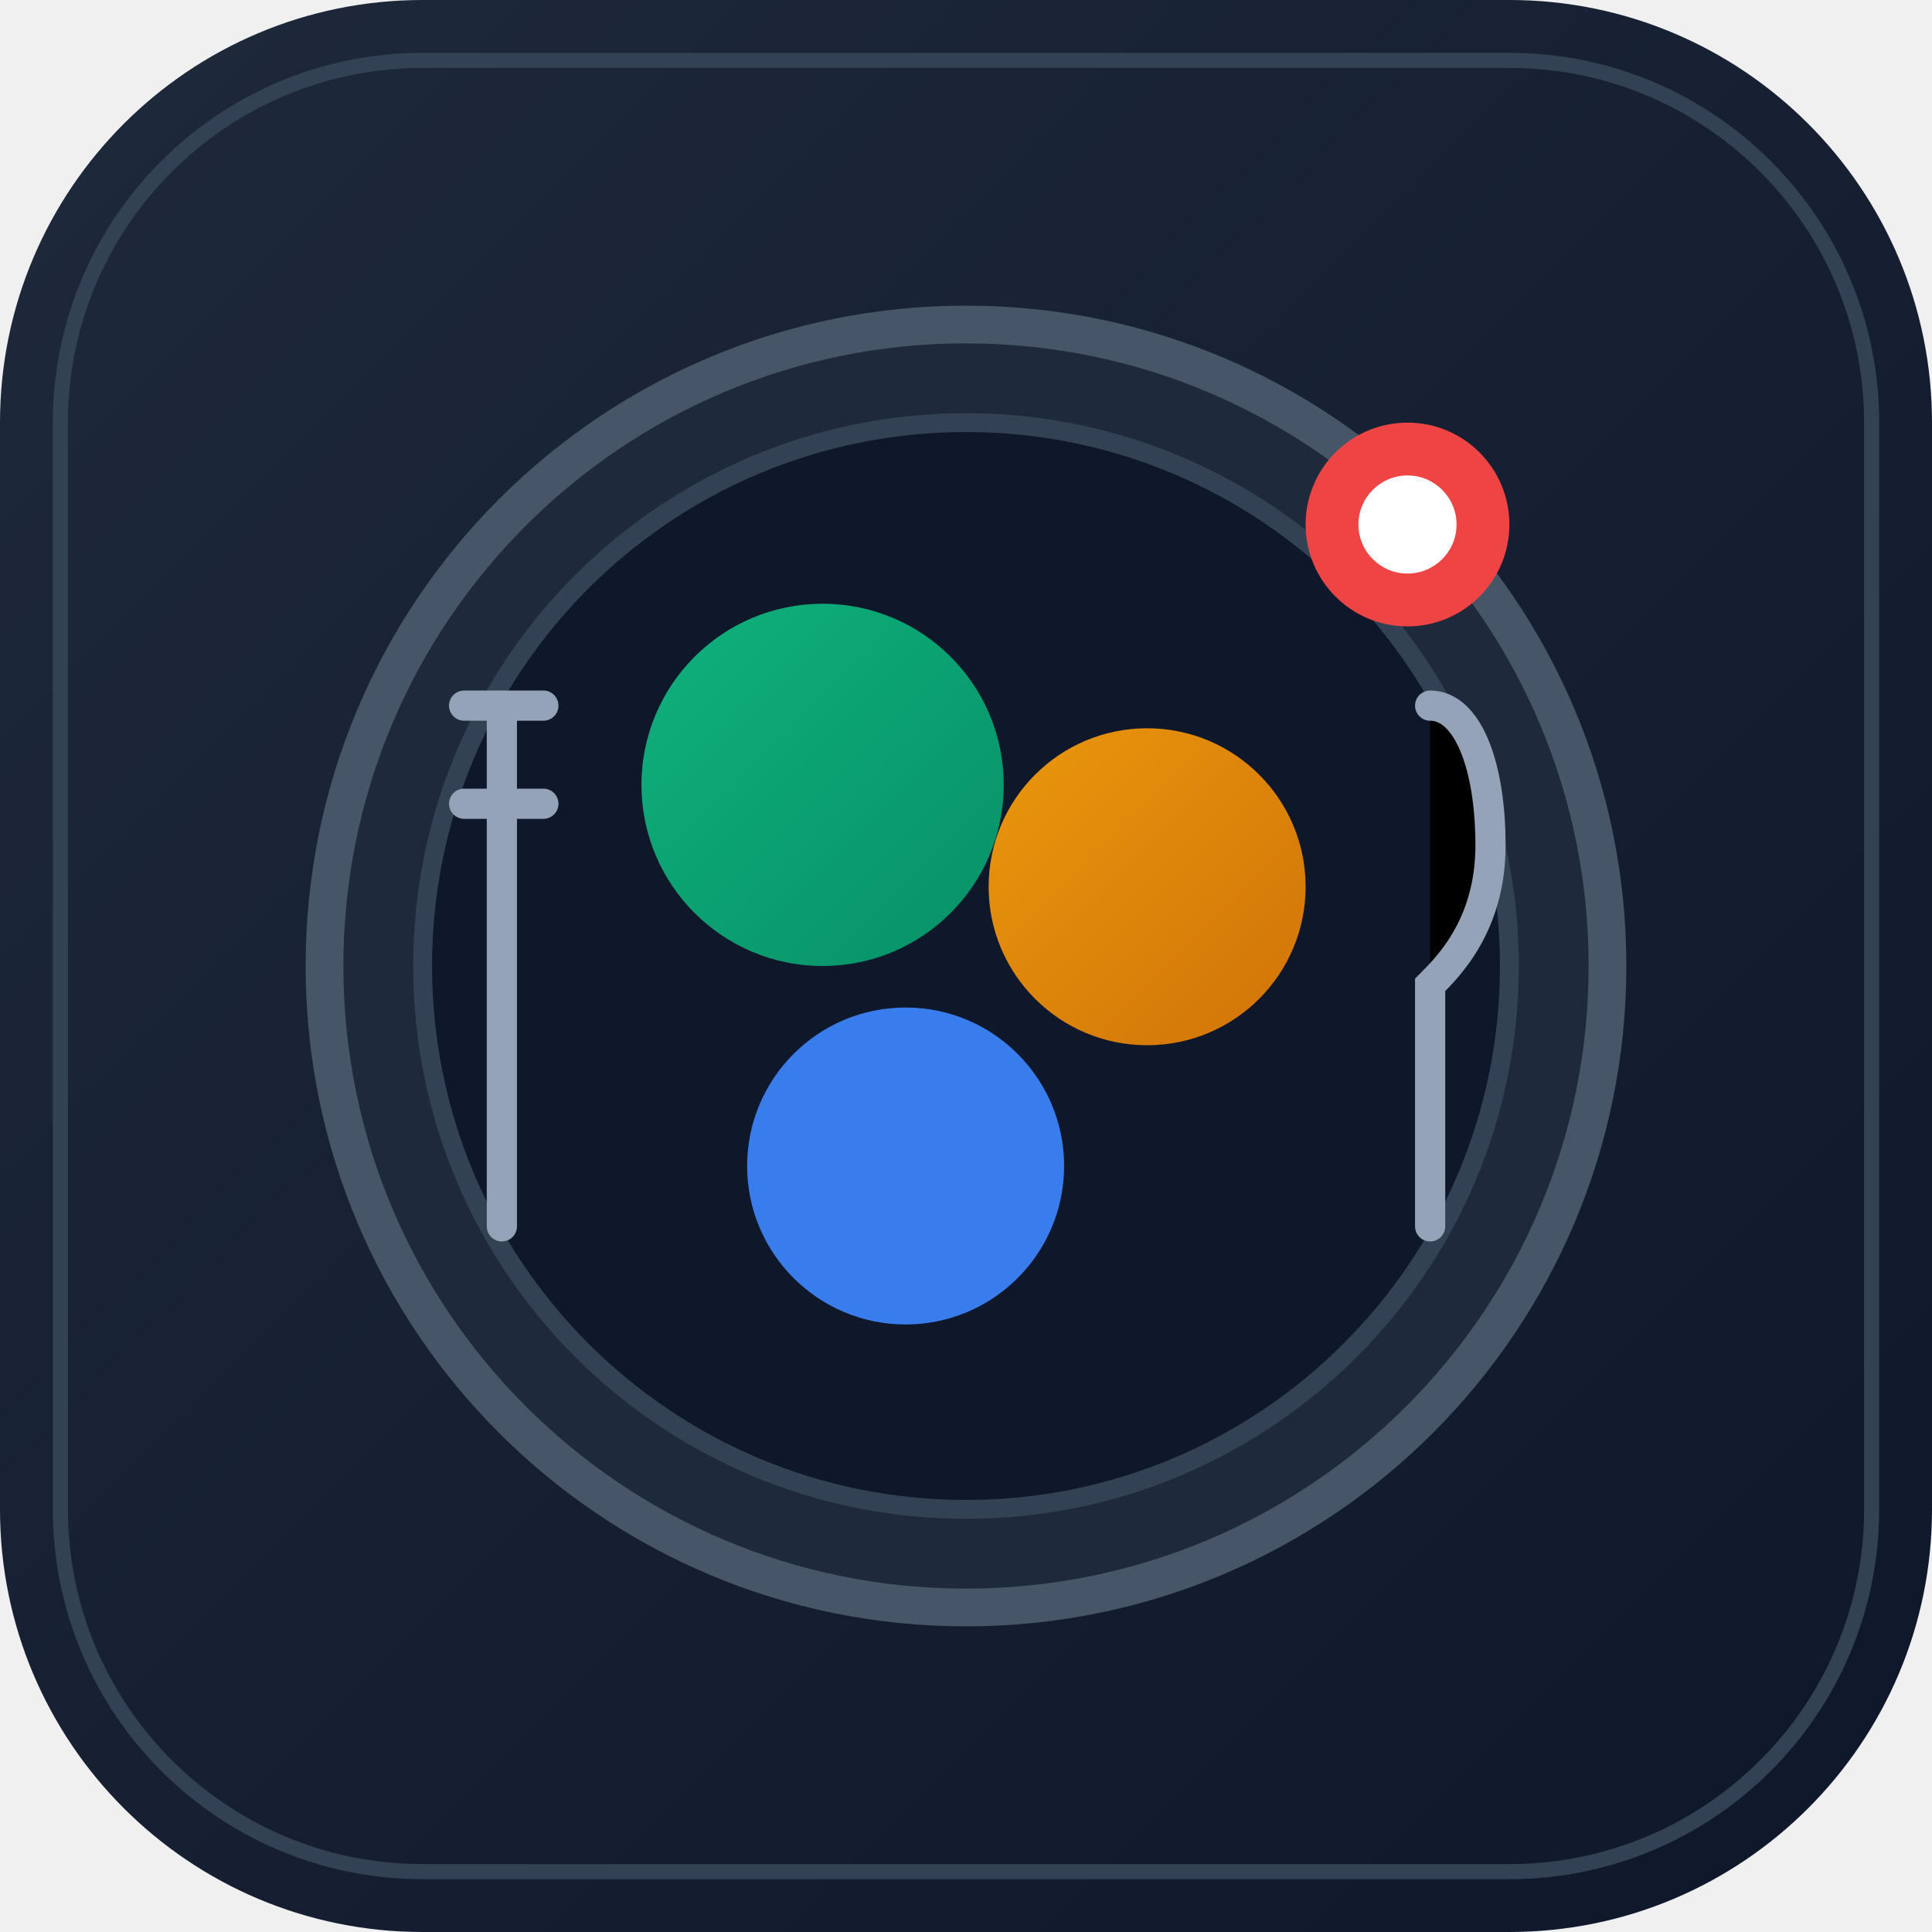
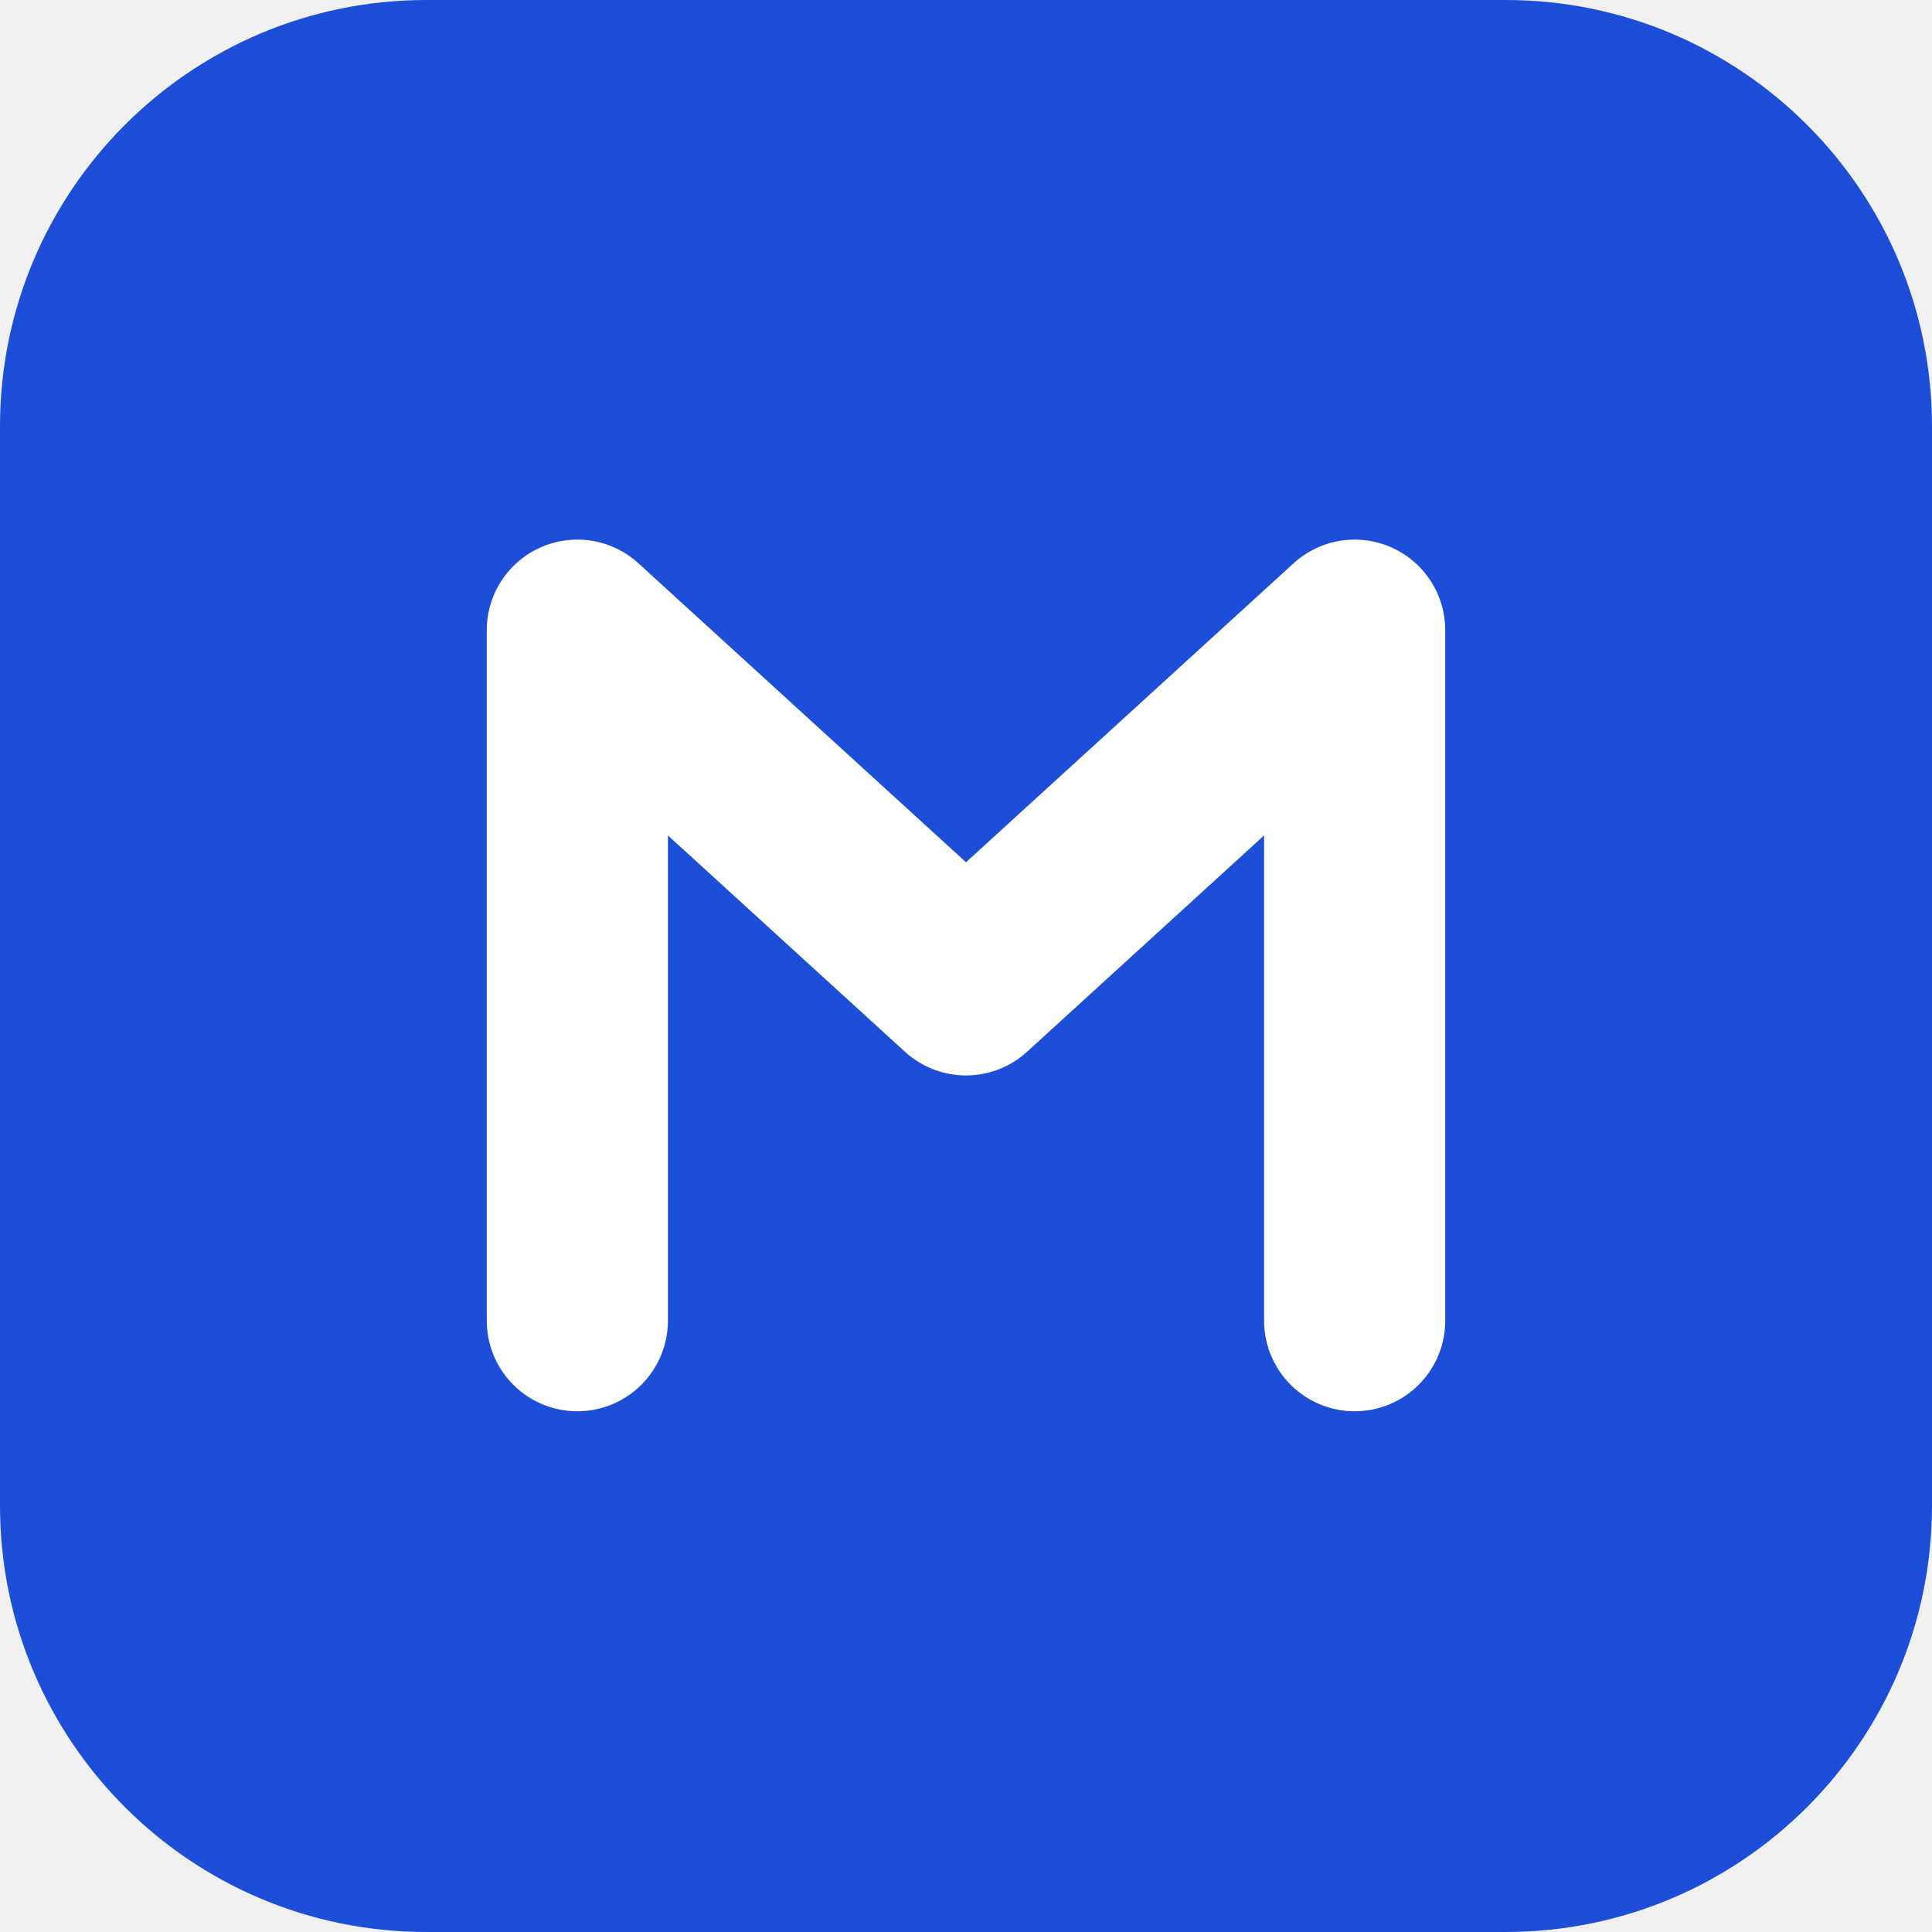
<svg xmlns="http://www.w3.org/2000/svg" viewBox="0 0 512 512" width="512" height="512">
-   <defs>
-     <linearGradient id="bg" x1="0%" y1="0%" x2="100%" y2="100%">
-       <stop offset="0%" stop-color="#1e293b" />
-       <stop offset="100%" stop-color="#0f172a" />
-     </linearGradient>
-     <linearGradient id="accent" x1="0%" y1="0%" x2="100%" y2="100%">
-       <stop offset="0%" stop-color="#10b981" />
-       <stop offset="100%" stop-color="#059669" />
-     </linearGradient>
-     <linearGradient id="glow" x1="0%" y1="0%" x2="100%" y2="100%">
-       <stop offset="0%" stop-color="#f59e0b" />
-       <stop offset="100%" stop-color="#d97706" />
-     </linearGradient>
-   </defs>
-   <rect width="512" height="512" rx="112" fill="url(#bg)" />
-   <rect x="16" y="16" width="480" height="480" rx="96" fill="none" stroke="#334155" stroke-width="4" />
-   <circle cx="256" cy="256" r="170" fill="#1e293b" stroke="#475569" stroke-width="10" />
-   <circle cx="256" cy="256" r="144" fill="#0f172a" stroke="#334155" stroke-width="5" />
-   <circle cx="218" cy="208" r="48" fill="url(#accent)" opacity="0.95" />
-   <circle cx="304" cy="235" r="42" fill="url(#glow)" opacity="0.95" />
-   <circle cx="240" cy="309" r="42" fill="#3b82f6" opacity="0.95" />
-   <path d="M133 187 L133 325 M123 187 L144 187 M123 213 L144 213" stroke="#94a3b8" stroke-width="8" stroke-linecap="round" />
-   <path d="M379 187 C389 187 395 203 395 224 C395 245 384 256 379 261 L379 325" stroke="#94a3b8" stroke-width="8" stroke-linecap="round" />
-   <circle cx="373" cy="139" r="27" fill="#ef4444" />
-   <circle cx="373" cy="139" r="13" fill="#ffffff" />
+   <rect width="512" height="512" rx="113" fill="#1D4ED8" />
+   <path d="M153 350 V167 L256 261 L359 167 V350" fill="none" stroke="#FFFFFF" stroke-width="48" stroke-linecap="round" stroke-linejoin="round" />
</svg>
